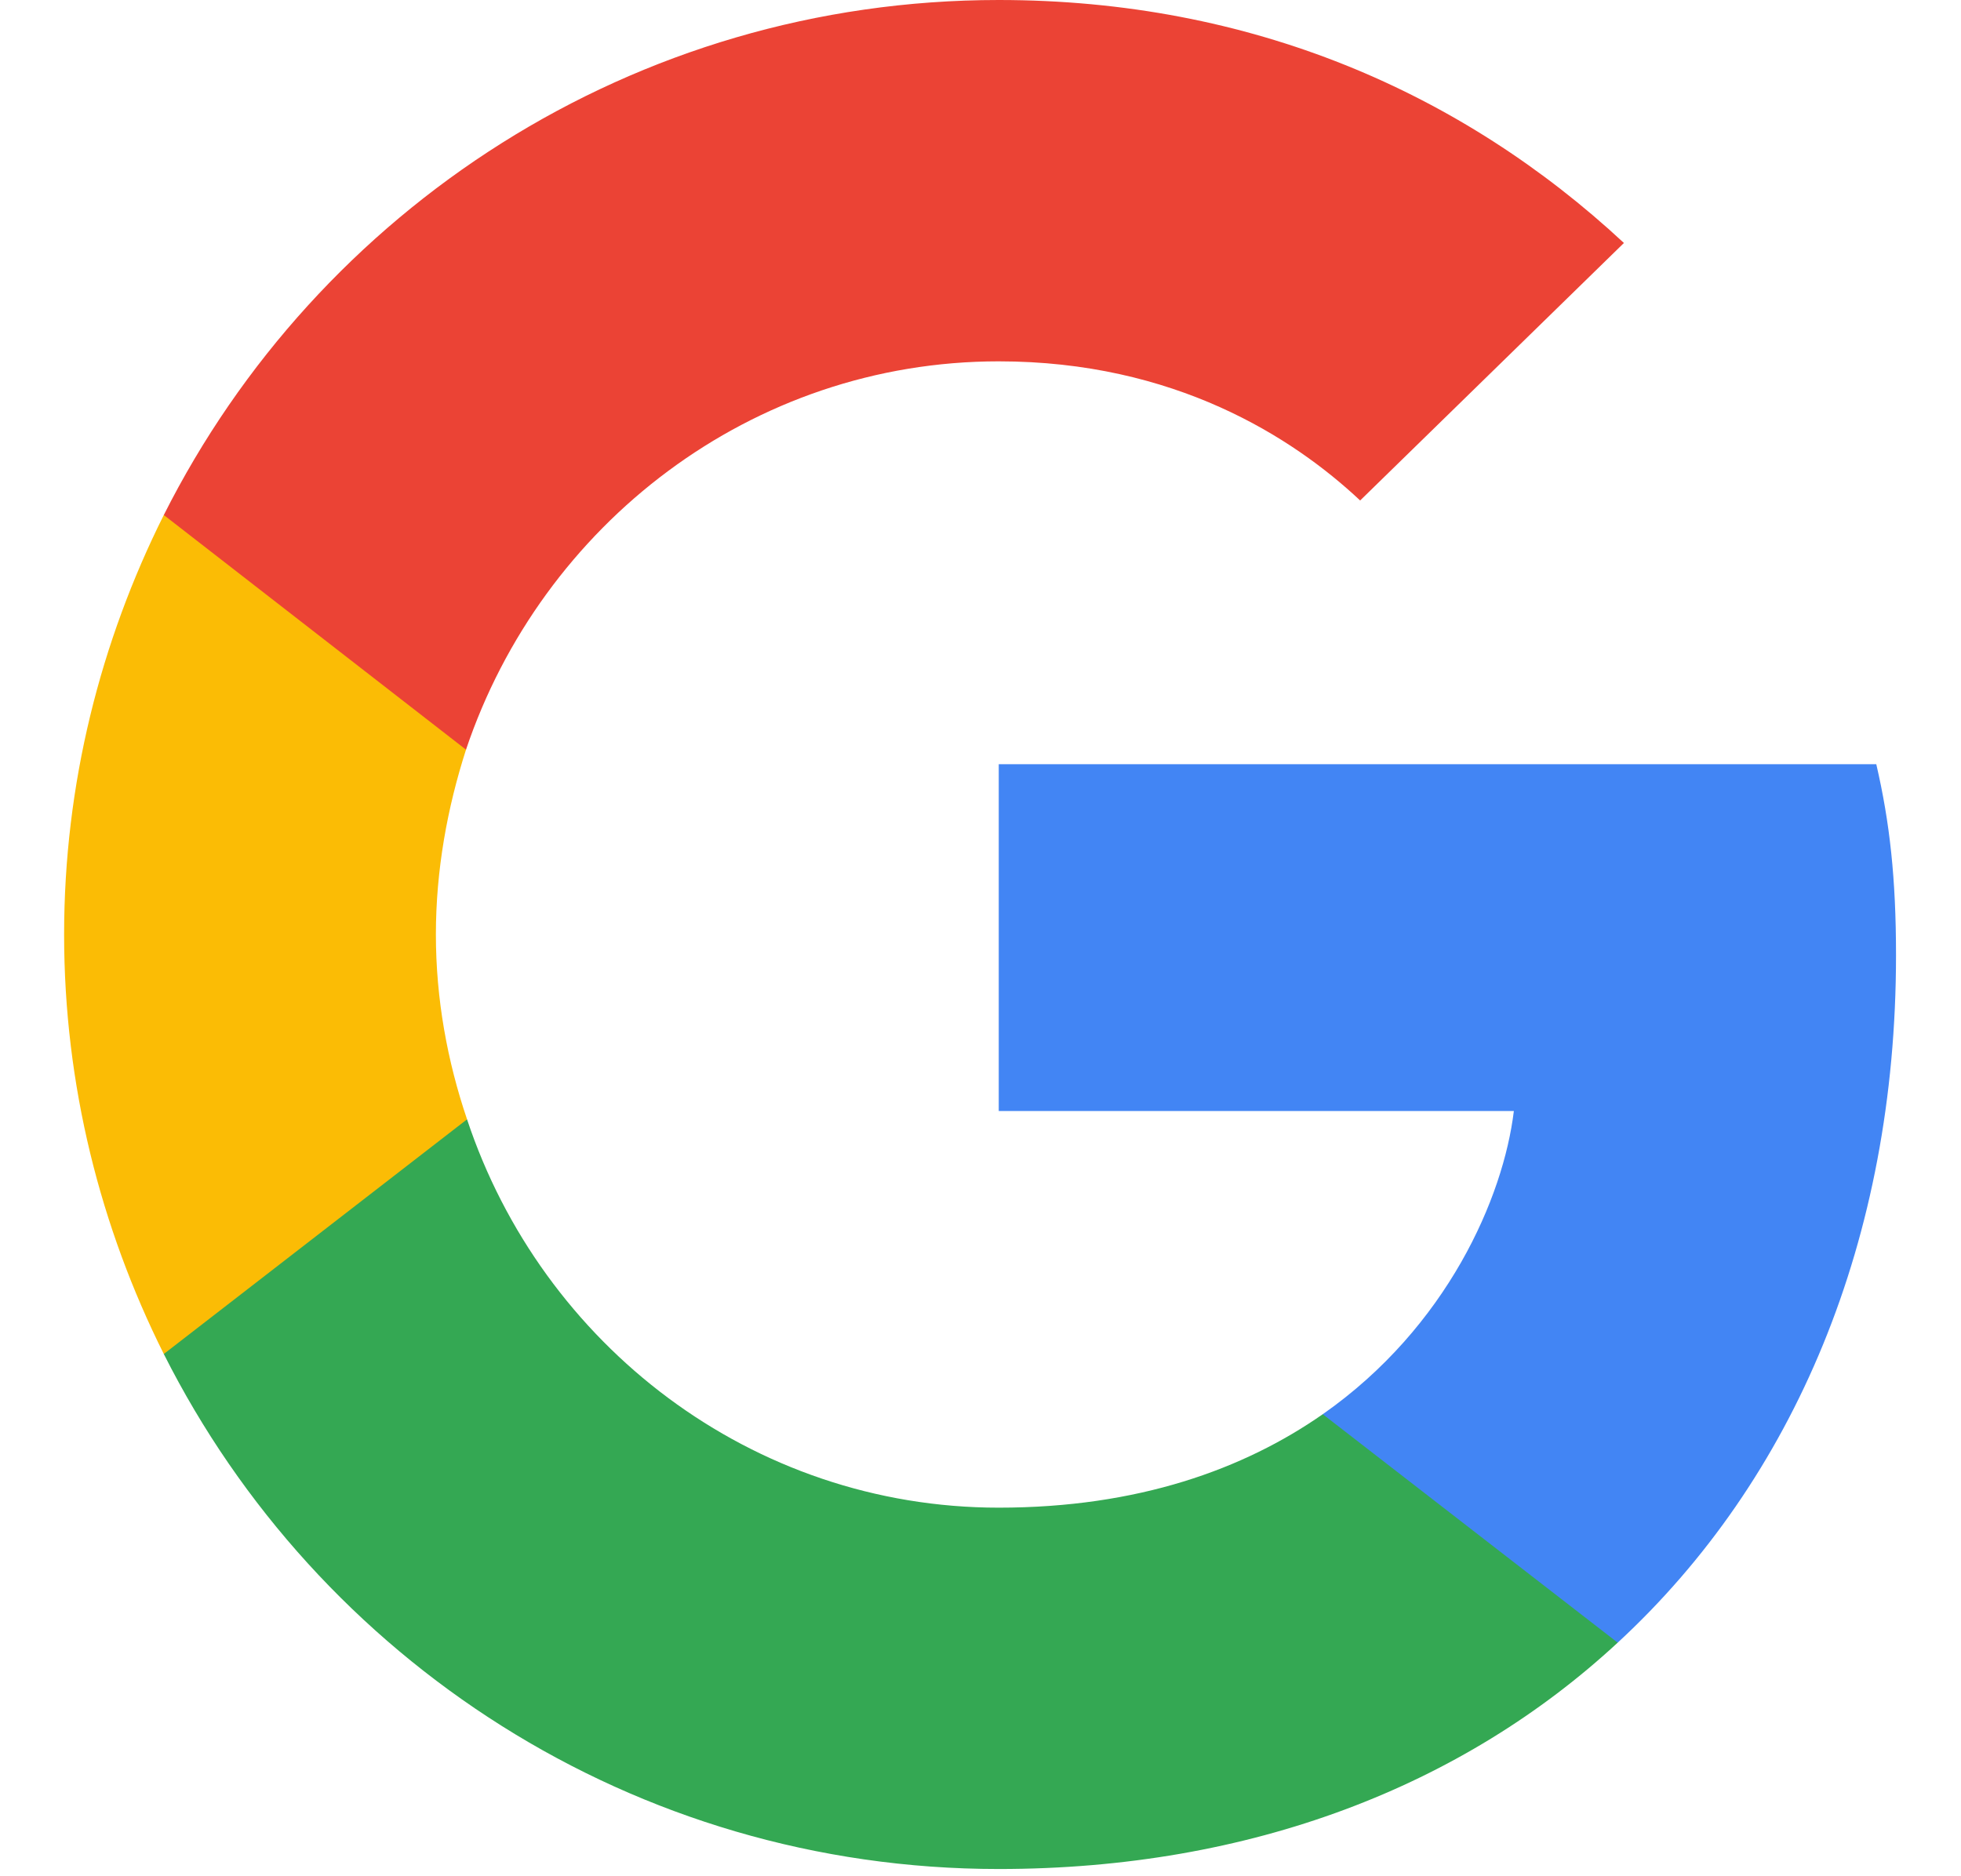
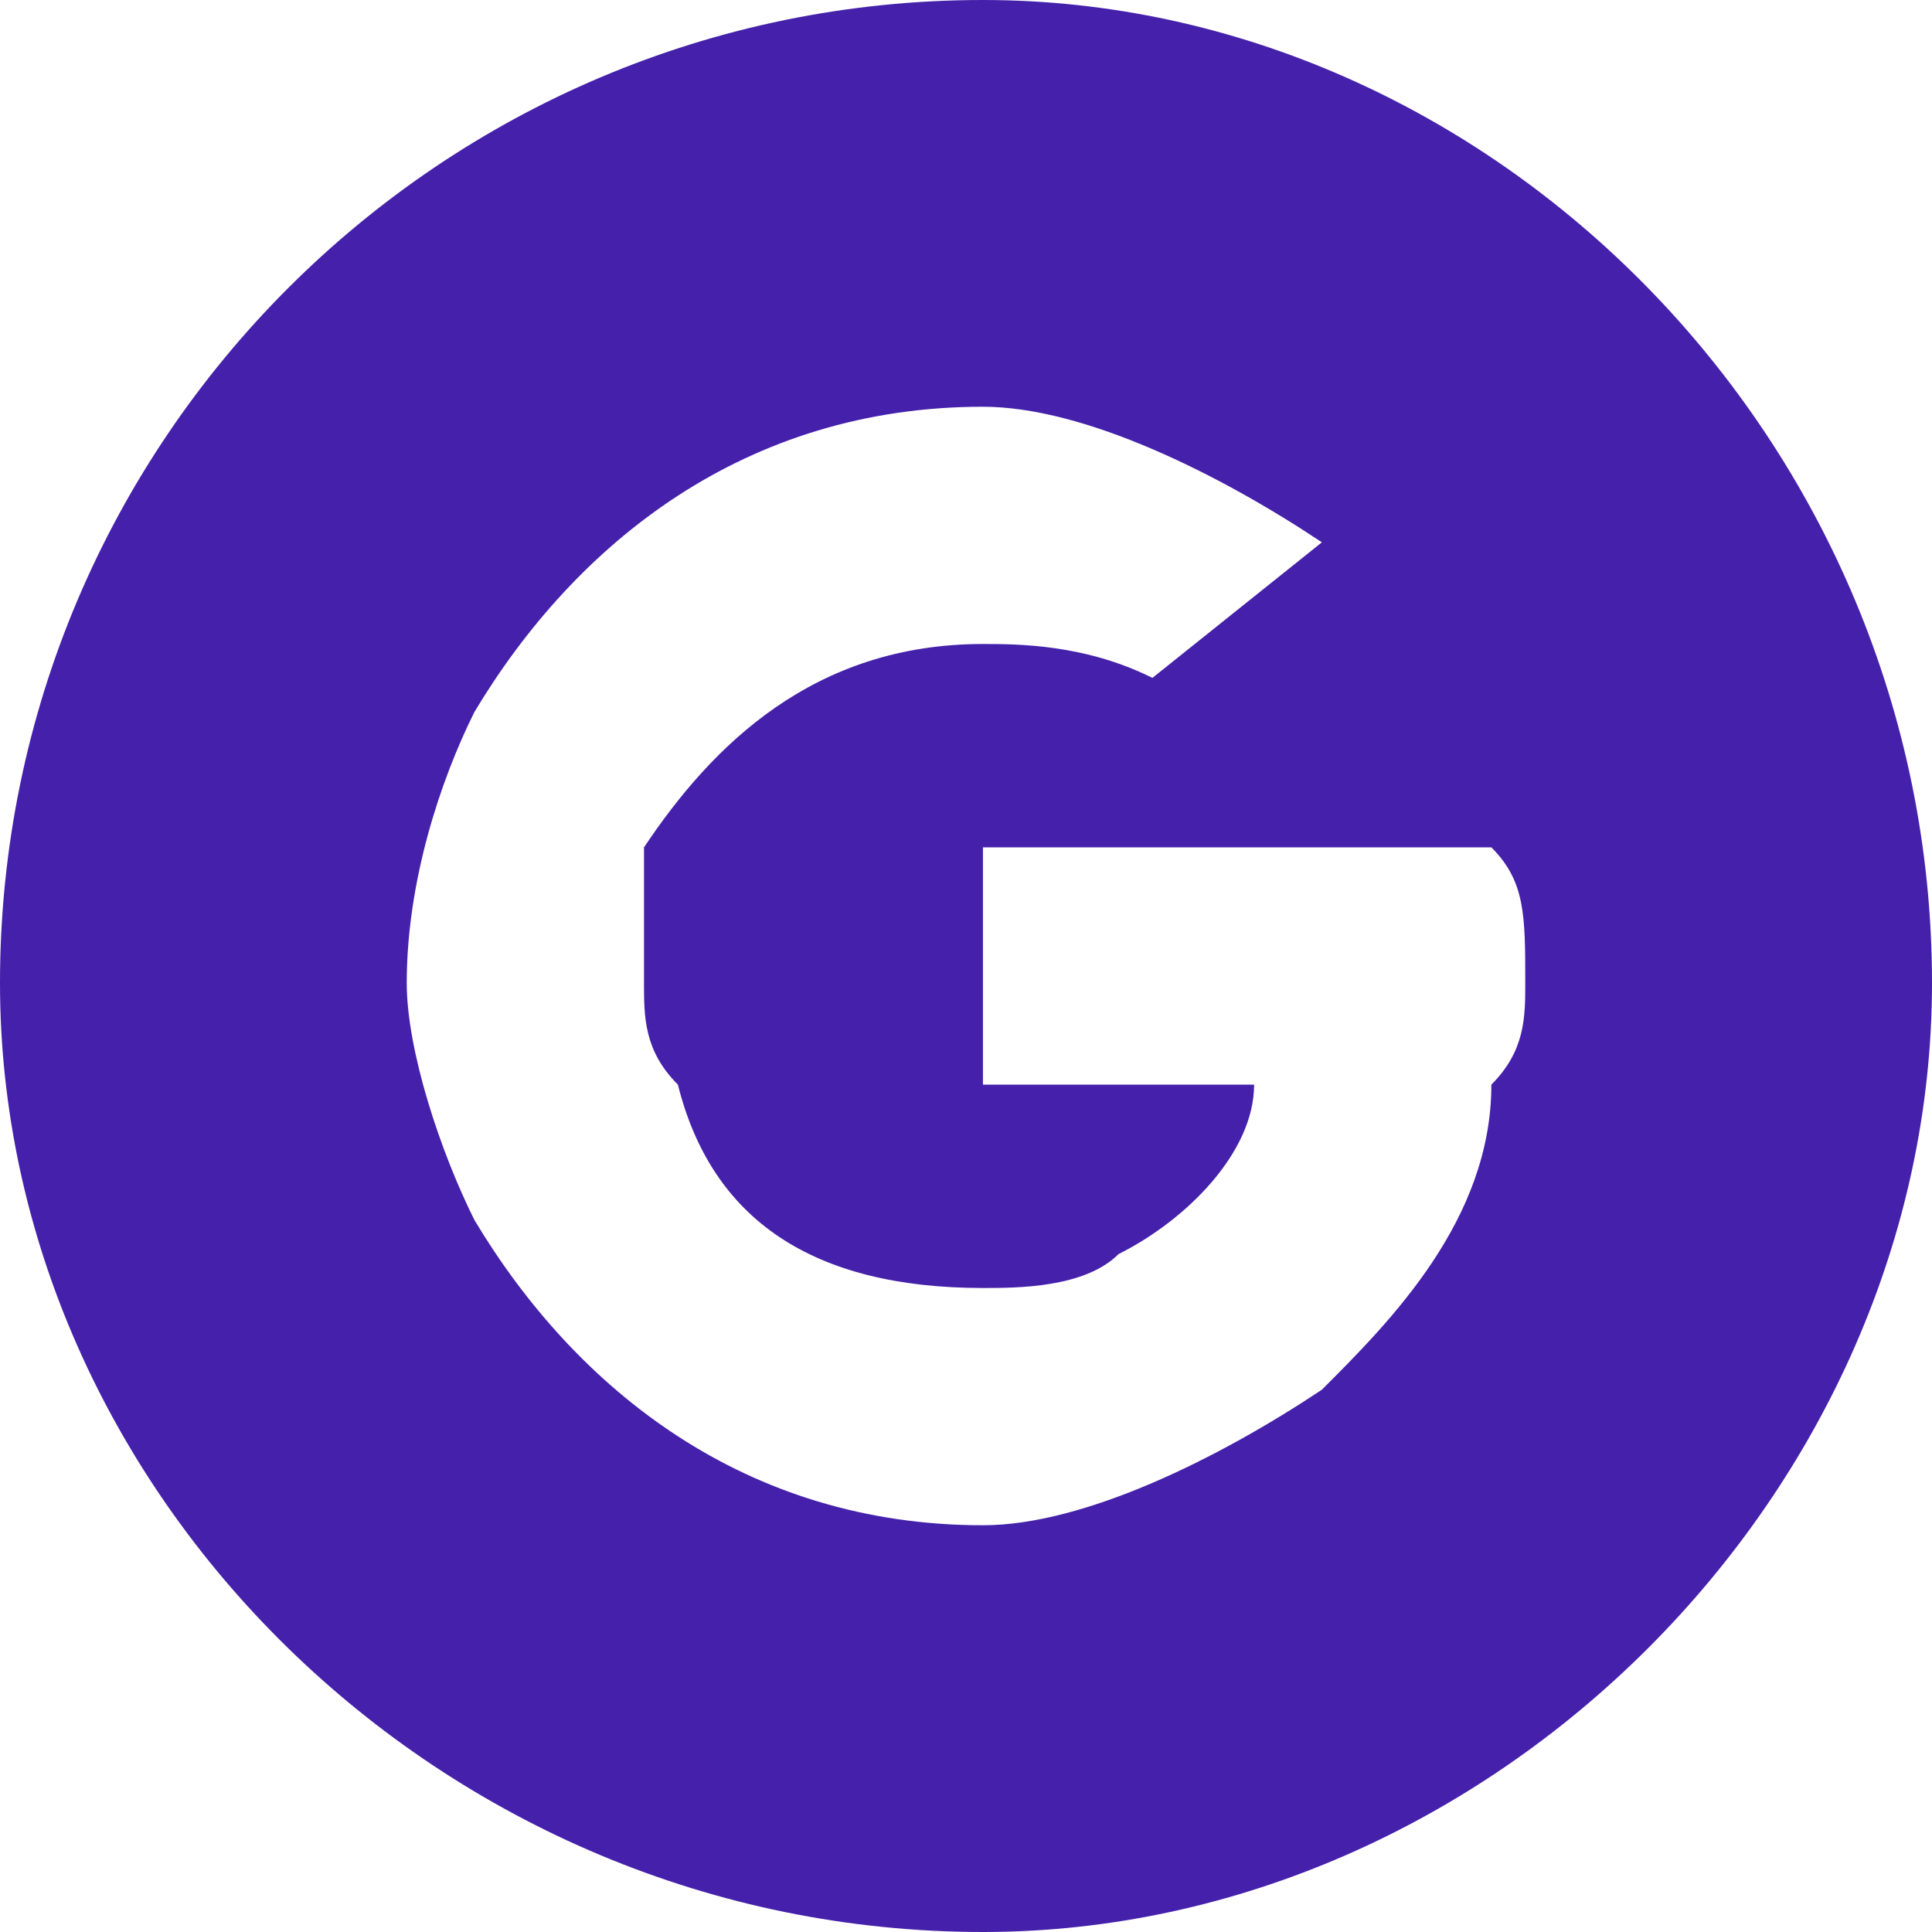
- <svg xmlns="http://www.w3.org/2000/svg" width="46px" height="44px" viewBox="0 0 256 262" preserveAspectRatio="xMidYMid">
-   <path d="M255.878 133.451c0-10.734-.871-18.567-2.756-26.69H130.55v48.448h71.947c-1.45 12.04-9.283 30.172-26.69 42.356l-.244 1.622 38.755 30.023 2.685.268c24.659-22.774 38.875-56.282 38.875-96.027" fill="#4285F4" />
-   <path d="M130.55 261.1c35.248 0 64.839-11.605 86.453-31.622l-41.196-31.913c-11.024 7.688-25.82 13.055-45.257 13.055-34.523 0-63.824-22.773-74.269-54.25l-1.531.13-40.298 31.187-.527 1.465C35.393 231.798 79.49 261.1 130.55 261.1" fill="#34A853" />
-   <path d="M56.281 156.37c-2.756-8.123-4.351-16.827-4.351-25.82 0-8.994 1.595-17.697 4.206-25.82l-.073-1.73L15.26 71.312l-1.335.635C5.077 89.644 0 109.517 0 130.55s5.077 40.905 13.925 58.602l42.356-32.782" fill="#FBBC05" />
-   <path d="M130.55 50.479c24.514 0 41.05 10.589 50.479 19.438l36.844-35.974C195.245 12.91 165.798 0 130.55 0 79.49 0 35.393 29.301 13.925 71.947l42.211 32.783c10.59-31.477 39.891-54.251 74.414-54.251" fill="#EB4335" />
+ <svg xmlns="http://www.w3.org/2000/svg" xml:space="preserve" width="30px" height="30px" version="1.1" style="shape-rendering:geometricPrecision; text-rendering:geometricPrecision; image-rendering:optimizeQuality; fill-rule:evenodd; clip-rule:evenodd" viewBox="0 0 0.57 0.57">
+   <defs>
+     <style type="text/css">
+    
+     .fil0 {fill:#4520AB;fill-rule:nonzero}
+    
+   </style>
+   </defs>
+   <g id="????_x0020_1">
+     <path class="fil0" d="M0.29 0c-0.16,0 -0.29,0.13 -0.29,0.29 0,0.15 0.13,0.28 0.29,0.28 0.15,0 0.28,-0.13 0.28,-0.28 0,-0.16 -0.13,-0.29 -0.28,-0.29zm-0.15 0.36c-0.01,-0.02 -0.02,-0.05 -0.02,-0.07 0,-0.03 0.01,-0.06 0.02,-0.08 0.03,-0.05 0.08,-0.09 0.15,-0.09 0.03,0 0.07,0.02 0.1,0.04l-0.05 0.04c-0.02,-0.01 -0.04,-0.01 -0.05,-0.01 -0.05,0 -0.08,0.03 -0.1,0.06 0,0.01 0,0.02 0,0.04 0,0.01 0,0.02 0.01,0.03 0.01,0.04 0.04,0.06 0.09,0.06 0.01,0 0.03,0 0.04,-0.01 0.02,-0.01 0.04,-0.03 0.04,-0.05l-0.08 0 0 -0.07 0.09 0 0.06 0 0 0c0.01,0.01 0.01,0.02 0.01,0.04 0,0.01 0,0.02 -0.01,0.03 0,0.04 -0.03,0.07 -0.05,0.09 -0.03,0.02 -0.07,0.04 -0.1,0.04 -0.07,0 -0.12,-0.04 -0.15,-0.09zm0 -0.15l0 0z" />
+   </g>
</svg>
